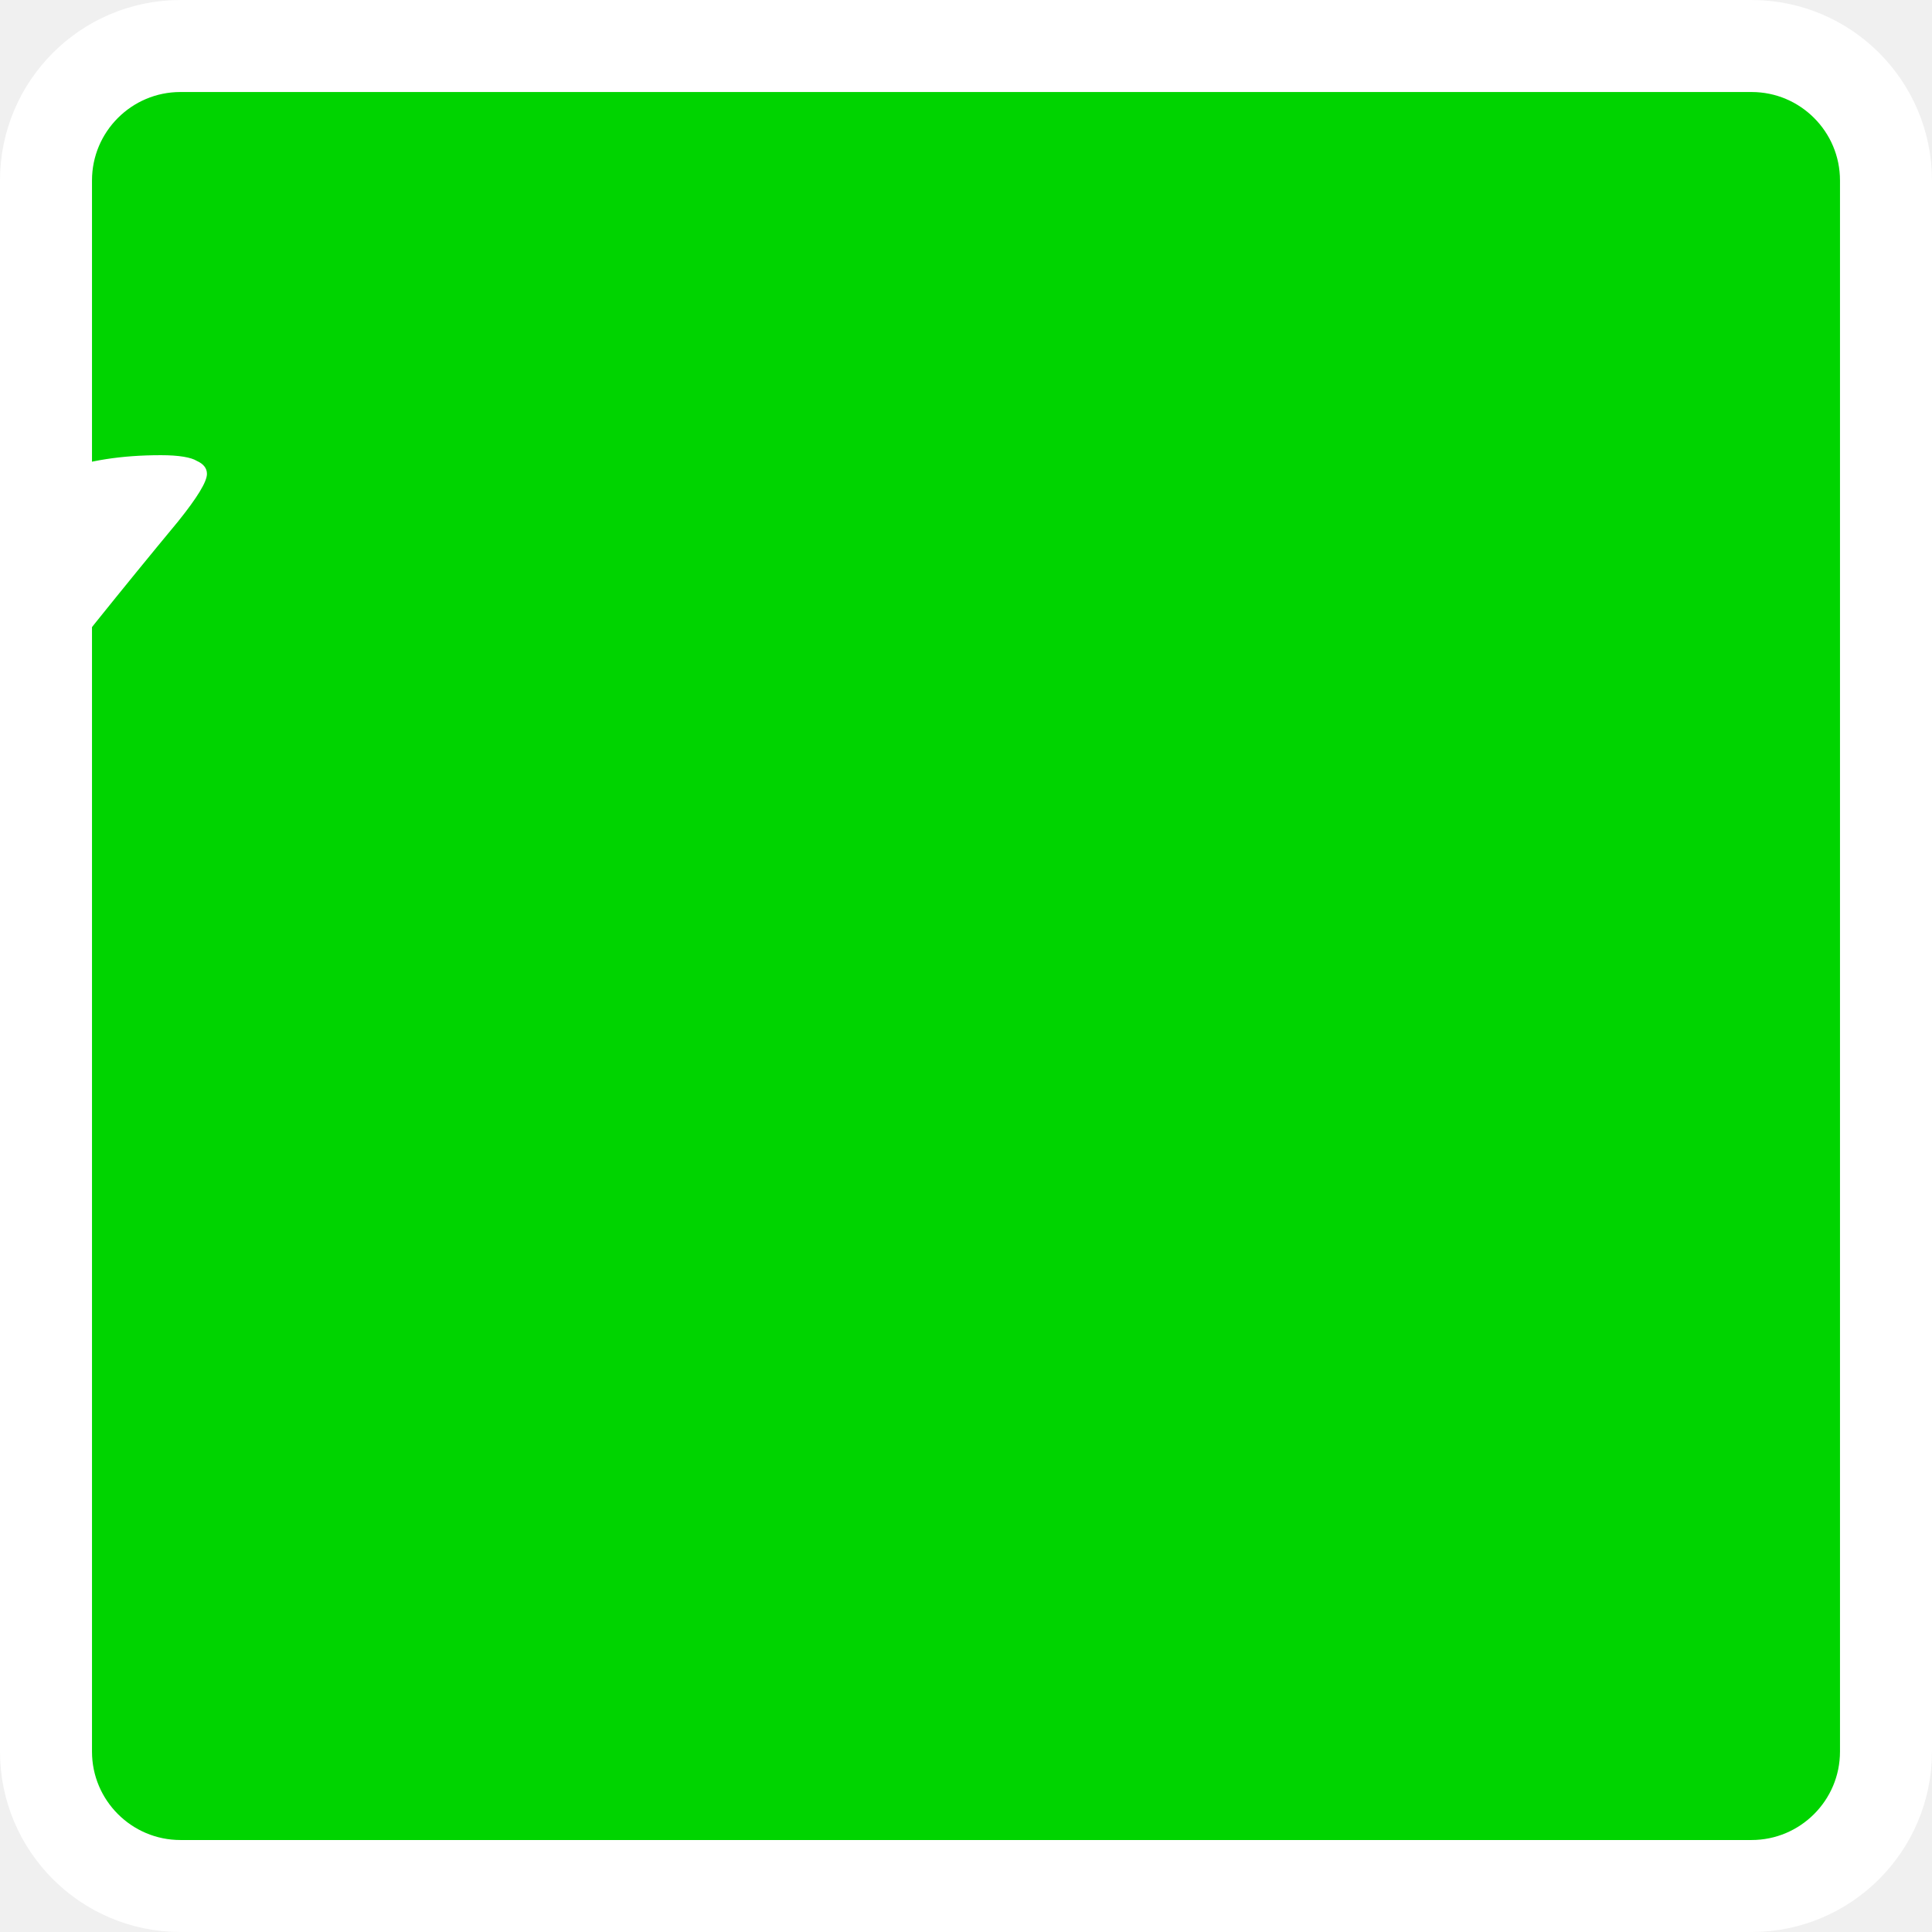
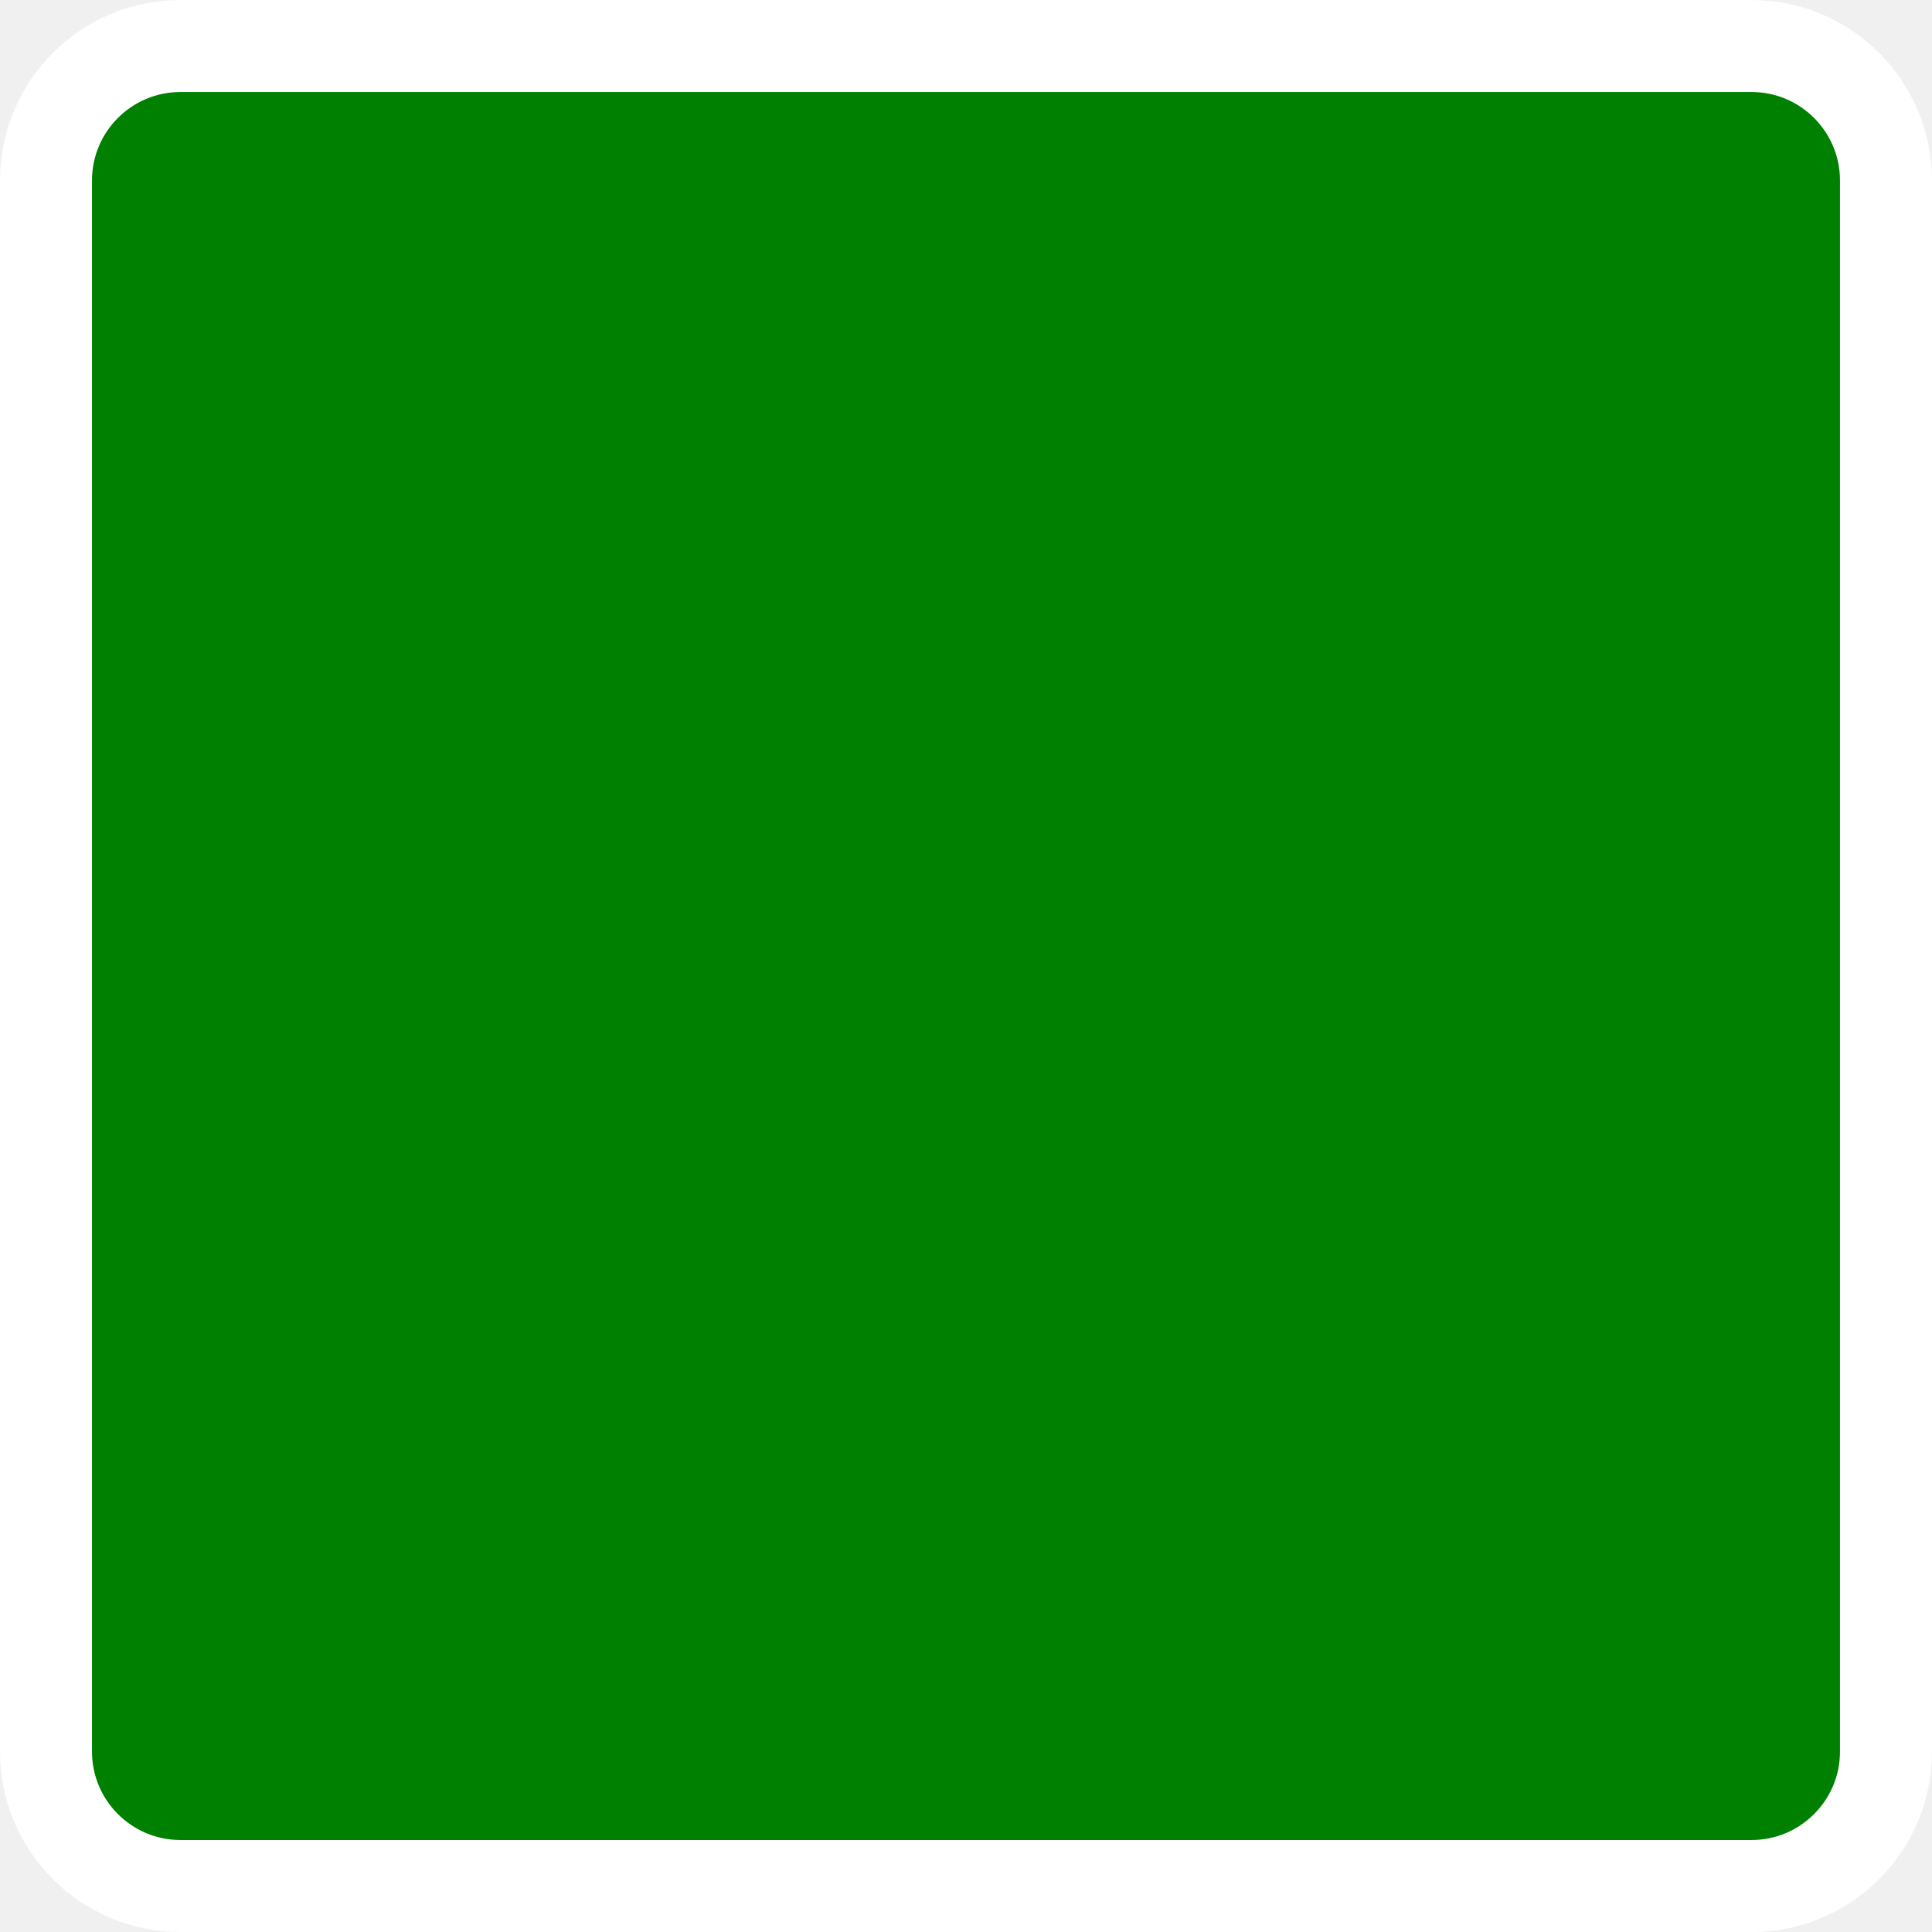
<svg xmlns="http://www.w3.org/2000/svg" width="21mm" height="21mm" viewBox="0 0 21 21" version="1.1" id="svg8226">
  <defs id="defs8223" />
  <g id="layer1" transform="translate(-43.60209,-49.11485)">
-     <rect style="fill:#00d400;stroke:#ffffff;stroke-width:1;stroke-dasharray:none" id="rect8342" width="20" height="20" x="44.102" y="49.615" ry="1.462" />
-     <text xml:space="preserve" style="font-size:19.299px;font-family:Arial;-inkscape-font-specification:Arial;text-align:center;text-anchor:middle;fill:#ff0000;stroke:#ff0000;stroke-width:2.279;stroke-dasharray:none" x="54.468" y="66.218" id="text8982">
-       <tspan id="tspan8980" style="font-size:19.299px;fill:#ffffff;stroke:none;stroke-width:2.279" x="54.468" y="66.218">✓</tspan>
+     <rect style="fill:#008000;stroke:#ffffff;stroke-width:1;stroke-dasharray:none" id="rect8342" width="20" height="20" x="44.102" y="49.615" ry="1.462" />
+     <text xml:space="preserve" style="font-size:23.234px;font-family:Arial;-inkscape-font-specification:Arial;text-align:center;text-anchor:middle;fill:#ff0000;stroke:#ff0000;stroke-width:2.744;stroke-dasharray:none" x="54.068" y="67.931" id="text8982">
+       <tspan id="tspan8980" style="font-size:23.234px;fill:#ffffff;stroke:none;stroke-width:2.744" x="54.068" y="67.931">✓</tspan>
    </text>
  </g>
</svg>
